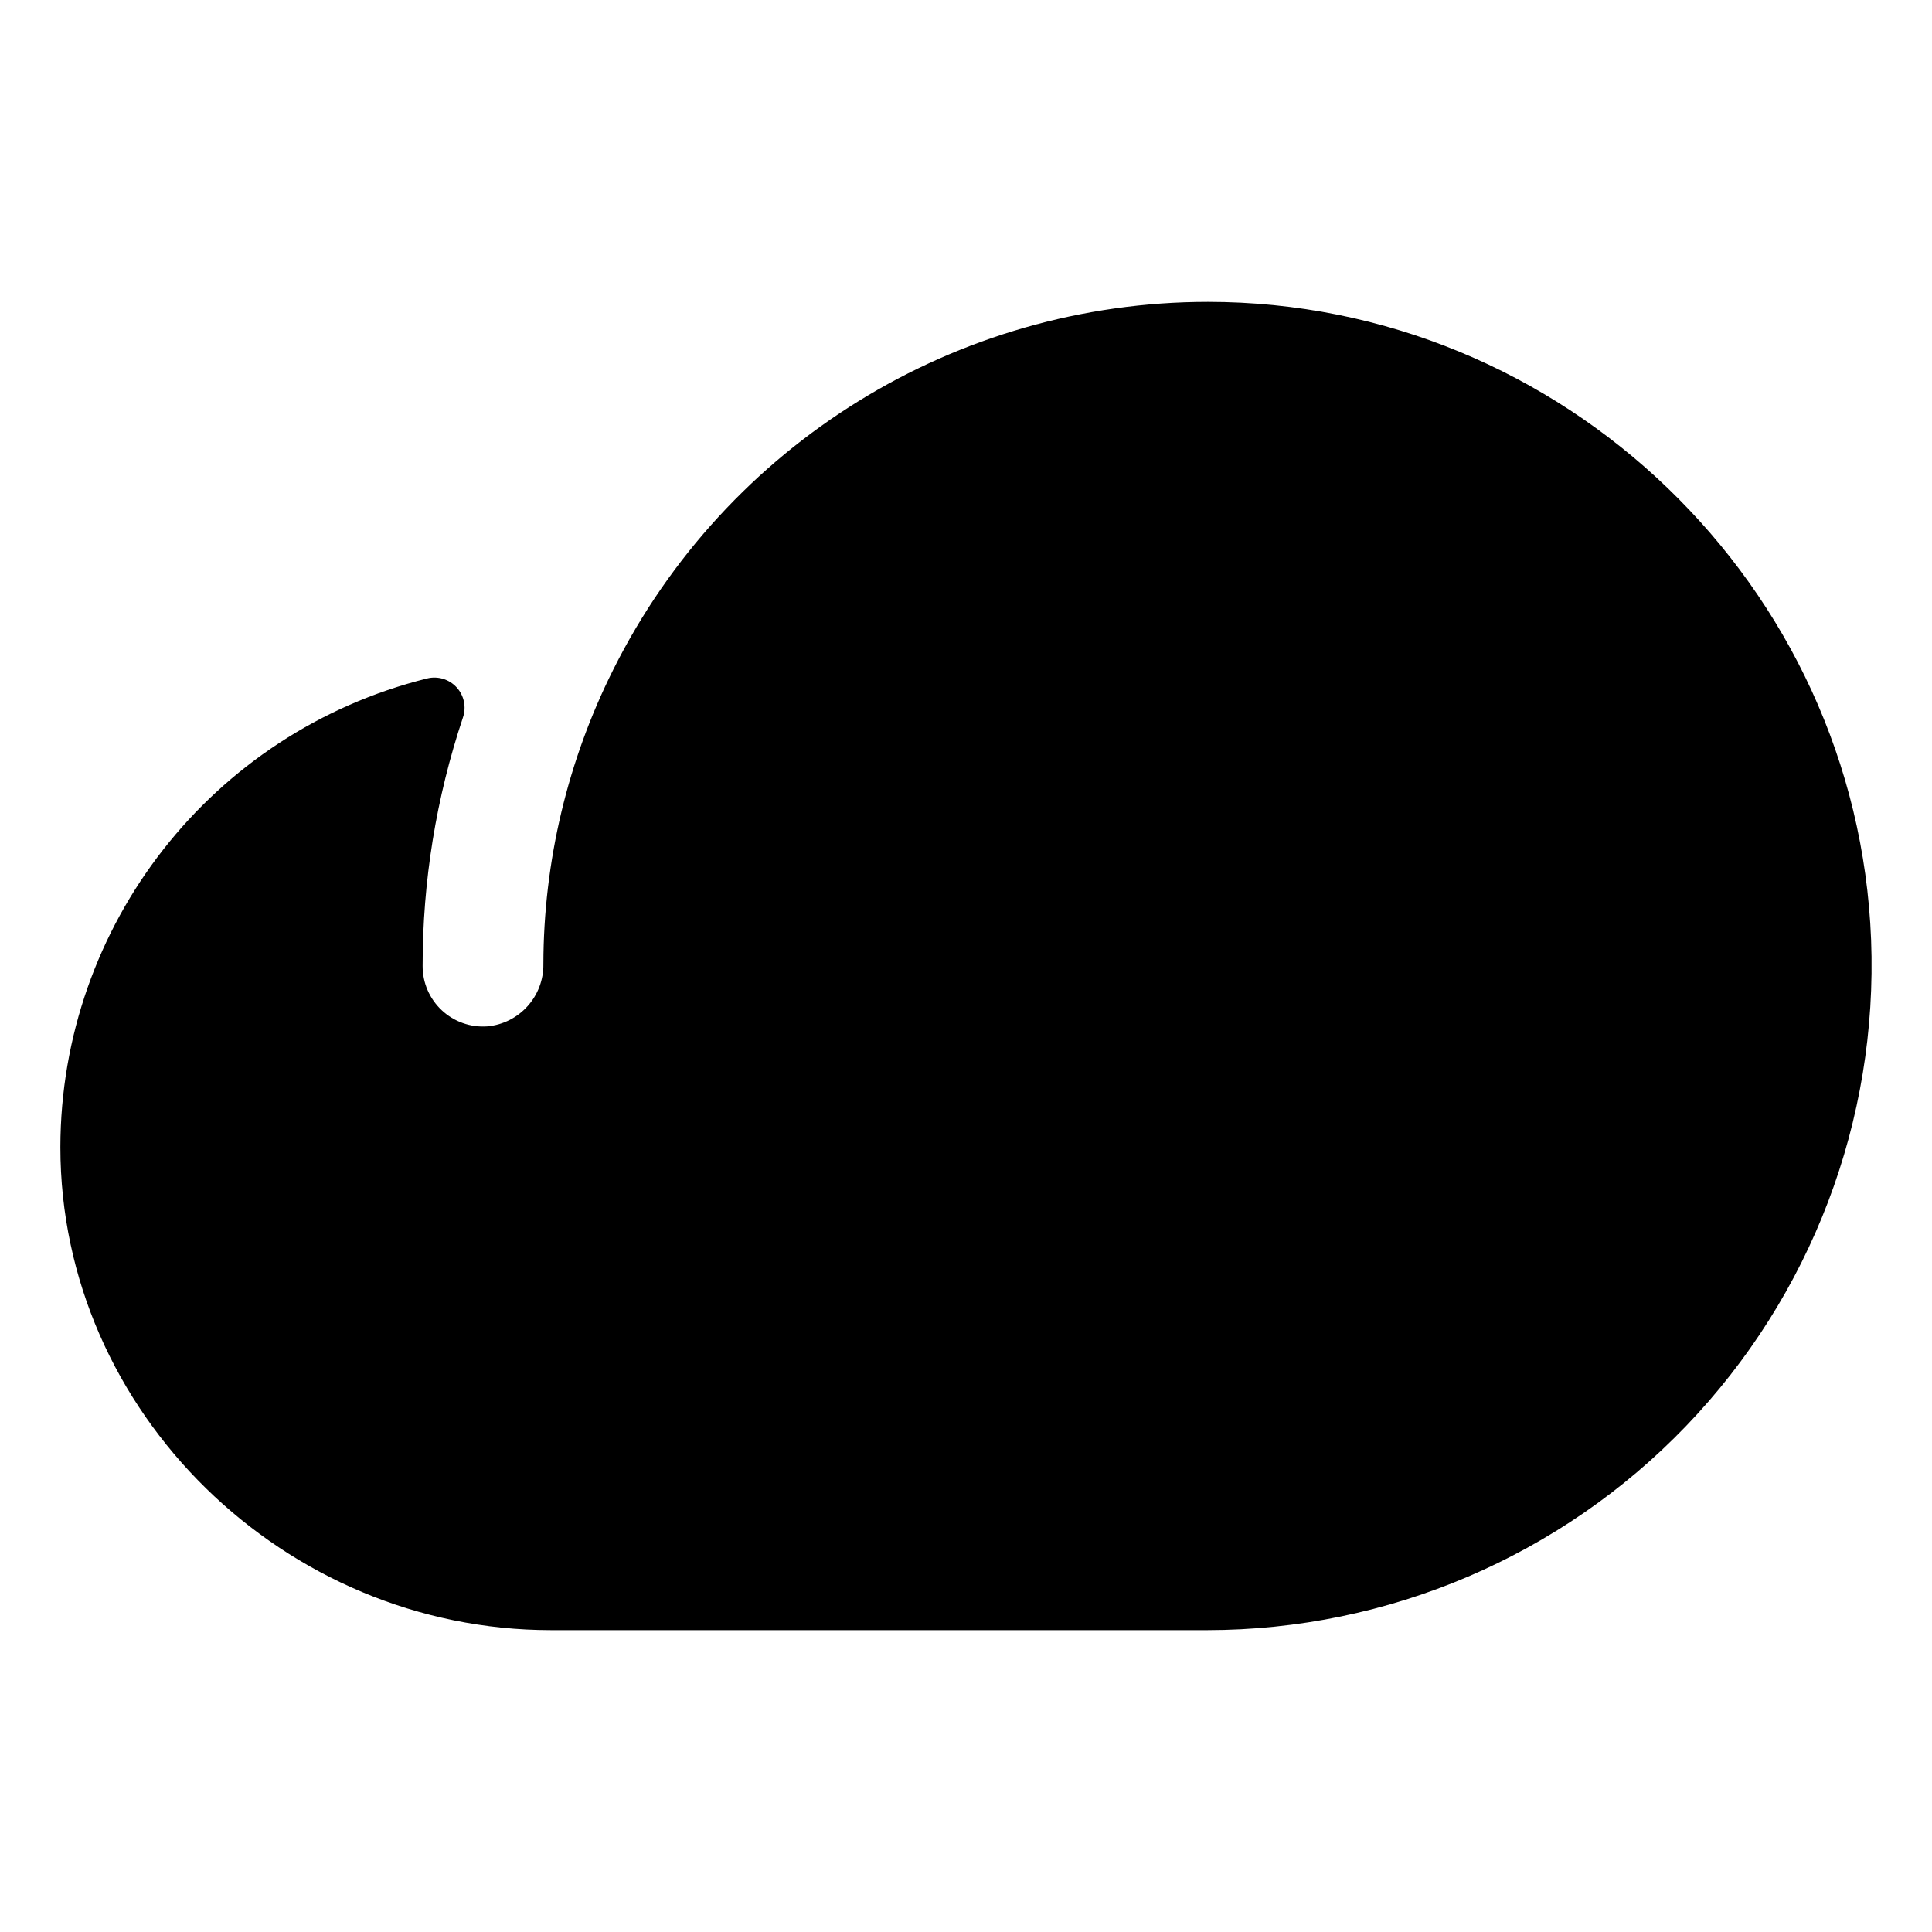
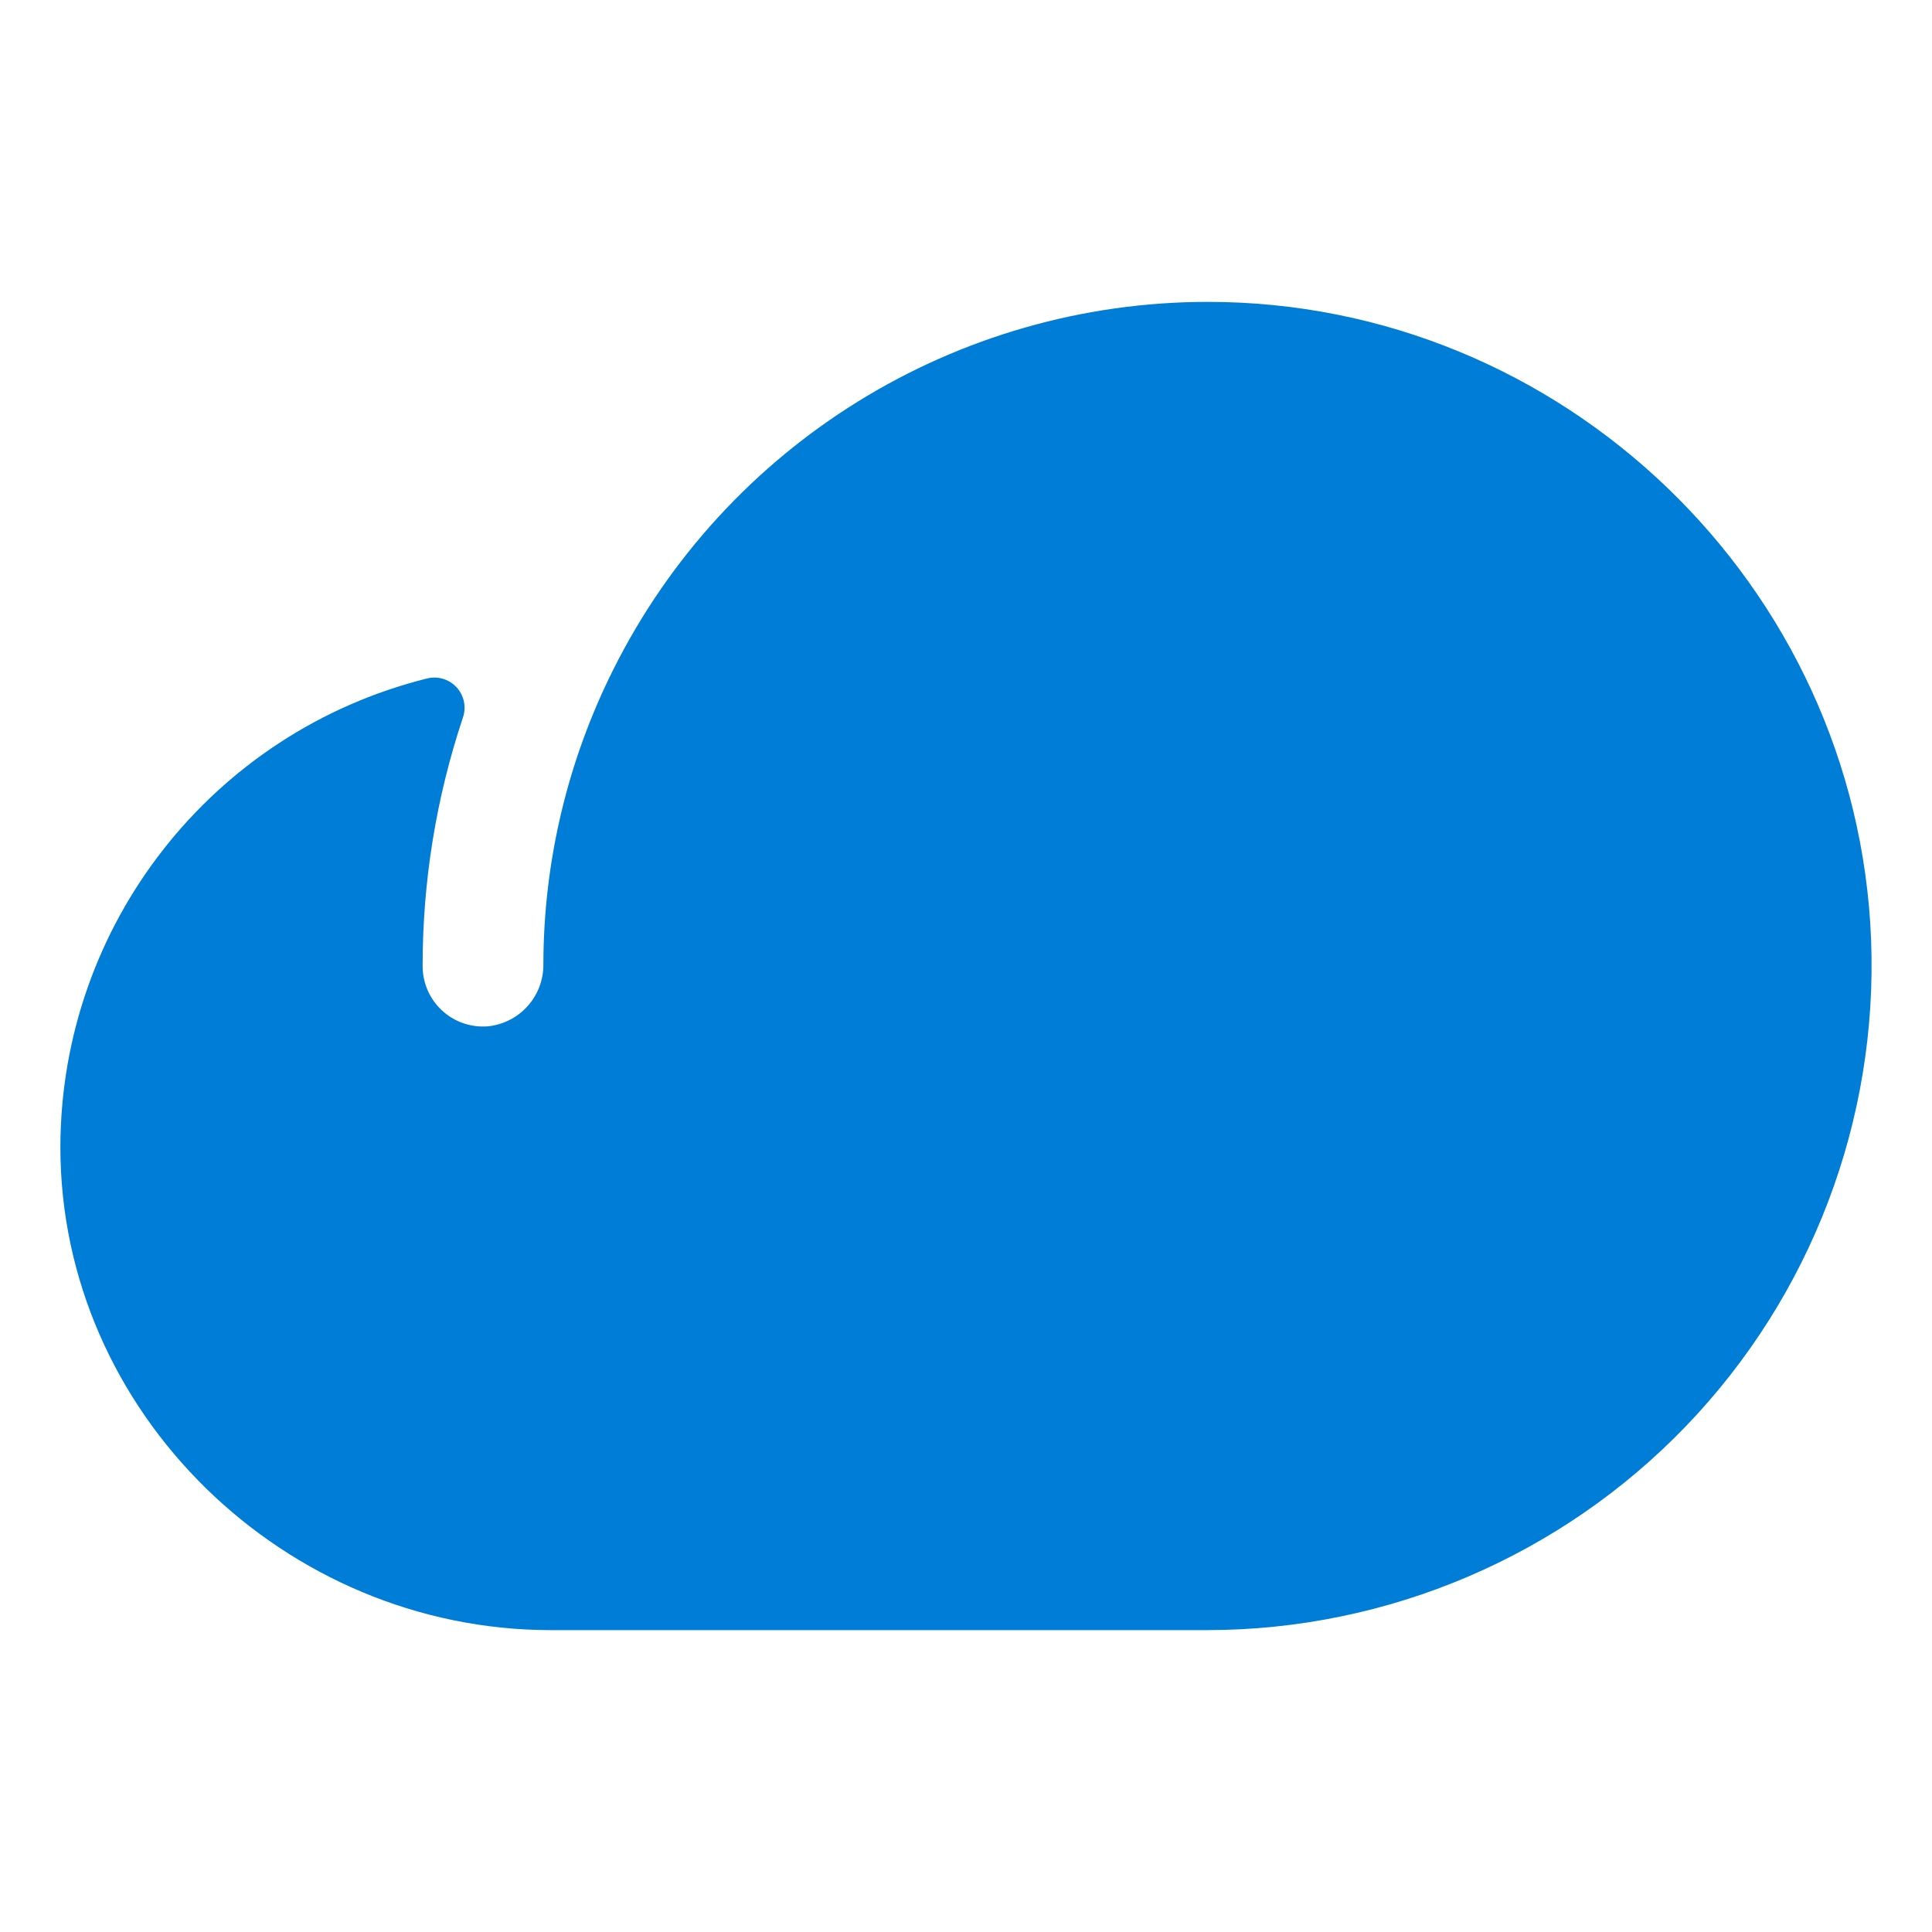
- <svg xmlns="http://www.w3.org/2000/svg" width="32" height="32" fill="#000000" viewBox="0 0 256 256">
+ <svg xmlns="http://www.w3.org/2000/svg" width="32" height="32" fill="#007DD6" viewBox="0 0 256 256">
  <path d="M160.06,40A88.1,88.1,0,0,0,81.29,88.67h0A87.48,87.48,0,0,0,72,127.73,8.18,8.18,0,0,1,64.57,136,8,8,0,0,1,56,128a103.66,103.66,0,0,1,5.34-32.92,4,4,0,0,0-4.75-5.18A64.09,64.09,0,0,0,8,152c0,35.19,29.75,64,65,64H160a88.09,88.09,0,0,0,87.93-91.48C246.11,77.54,207.07,40,160.06,40Z" />
</svg>
